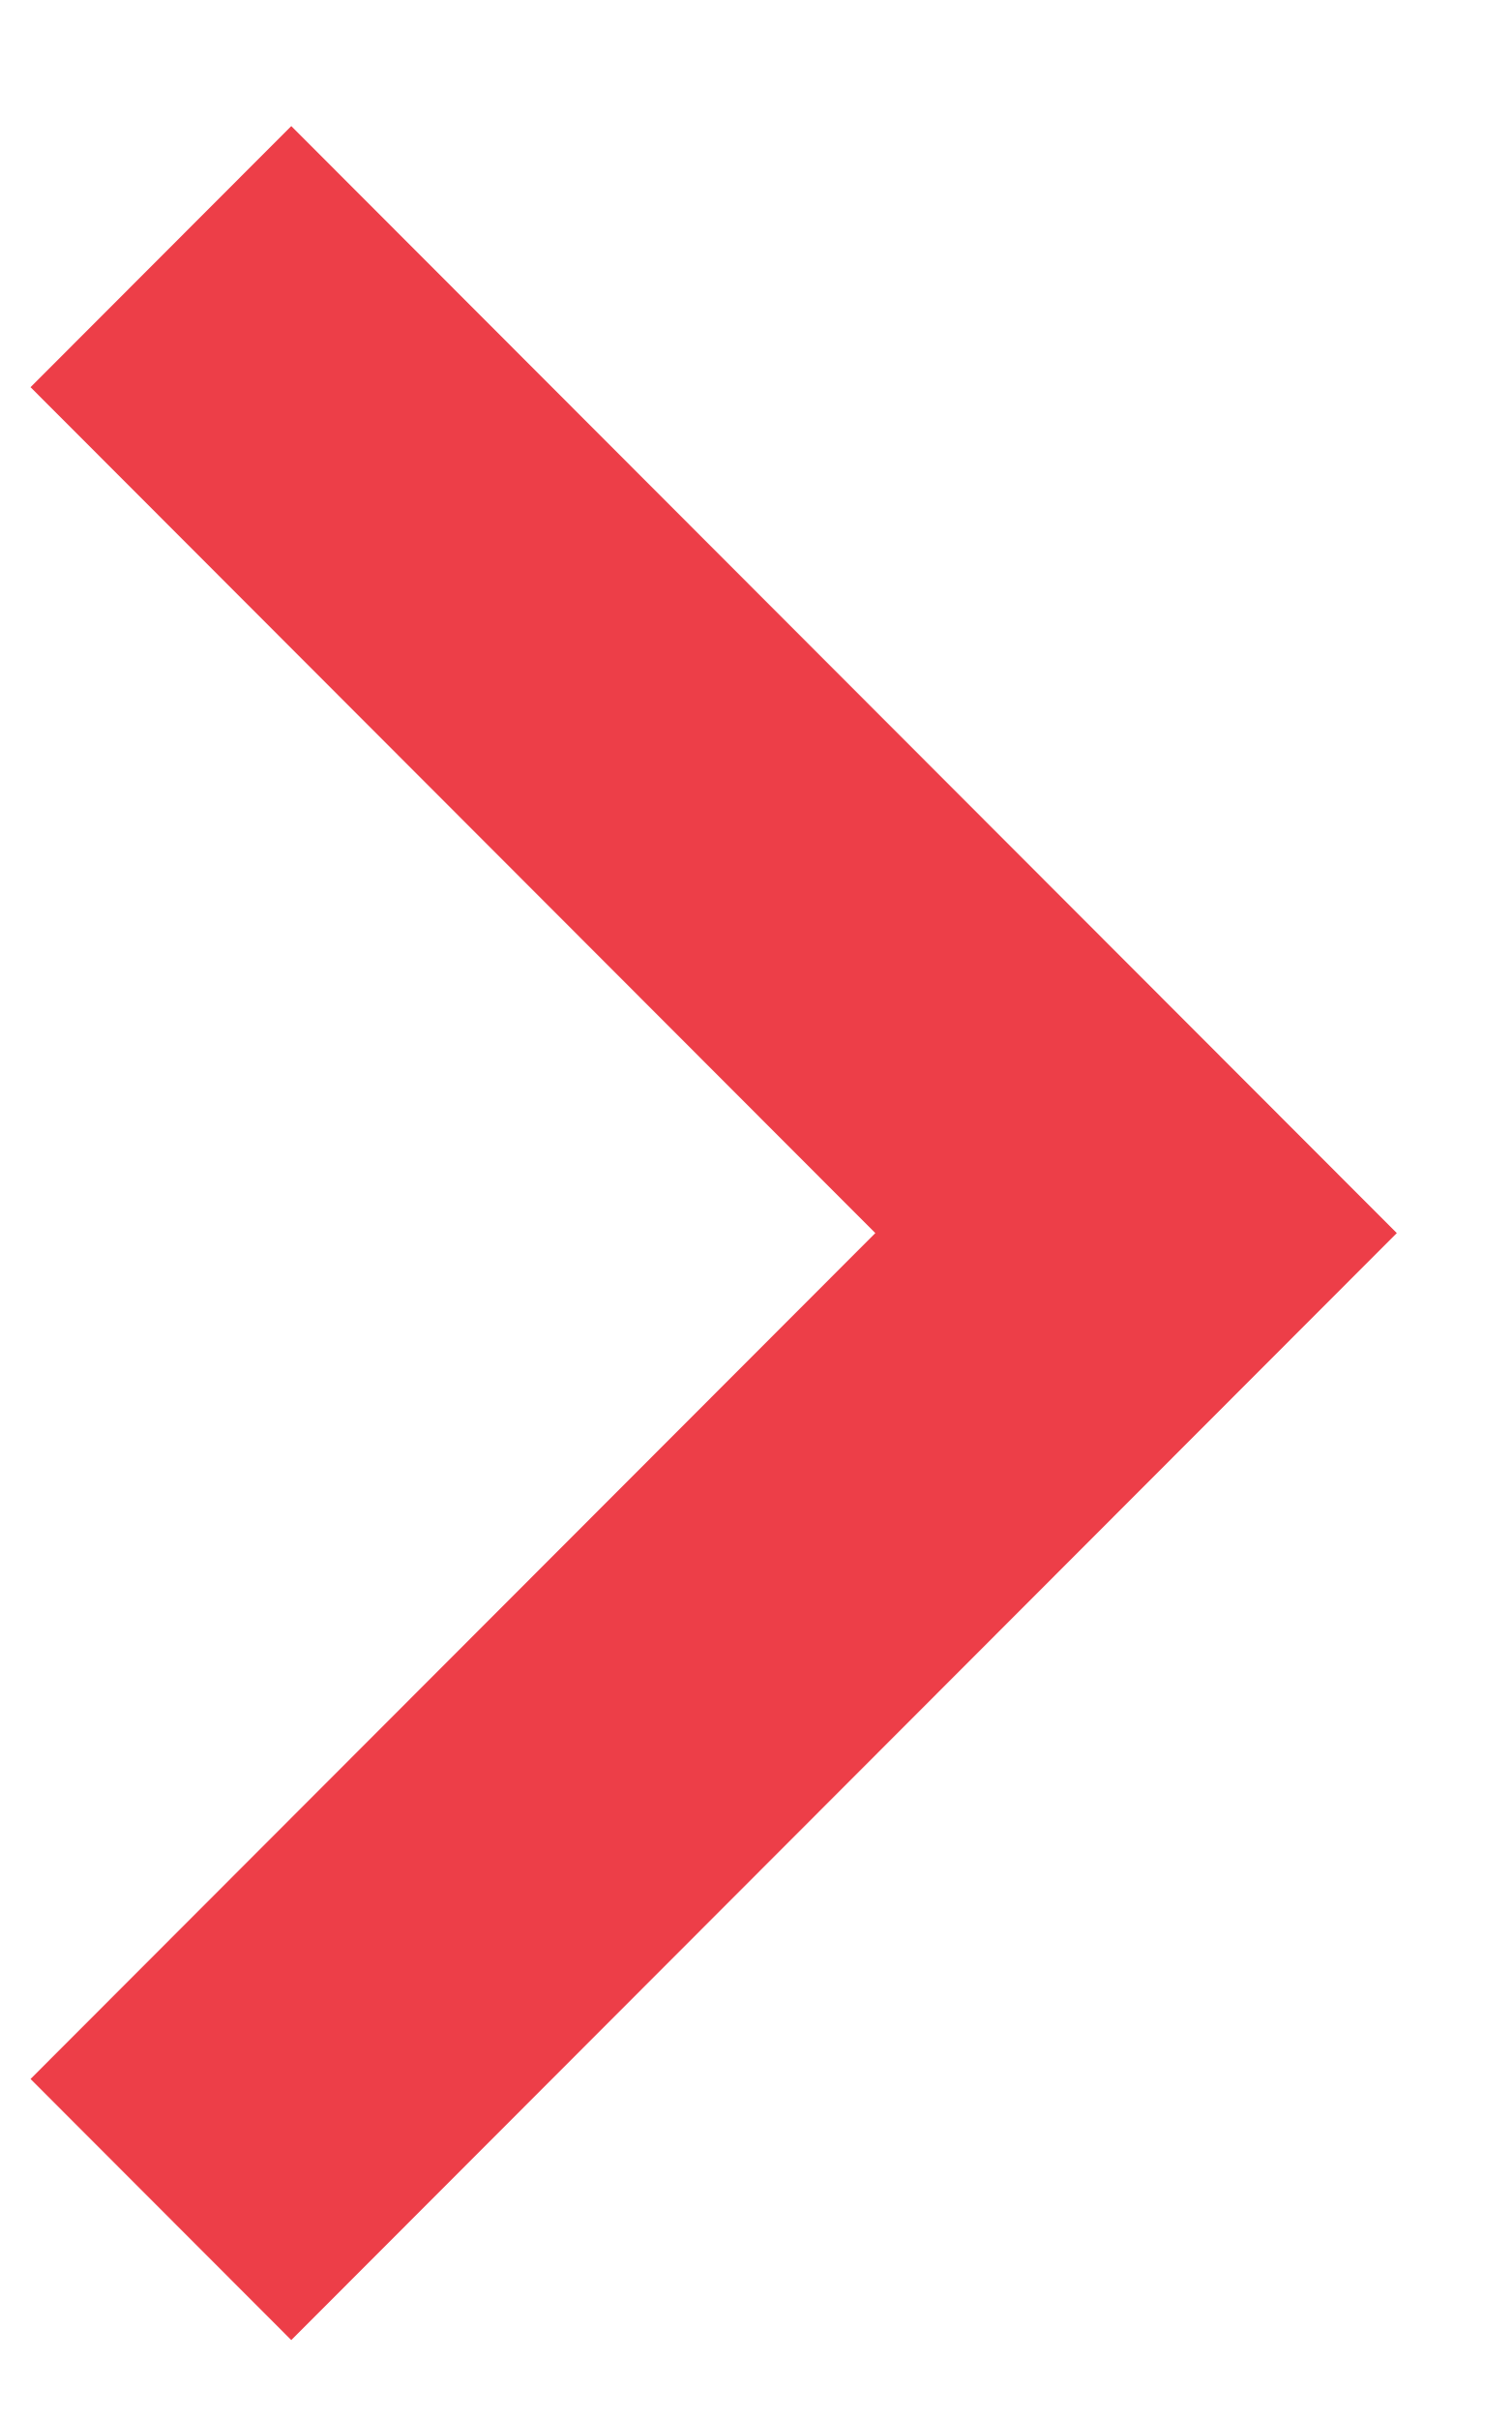
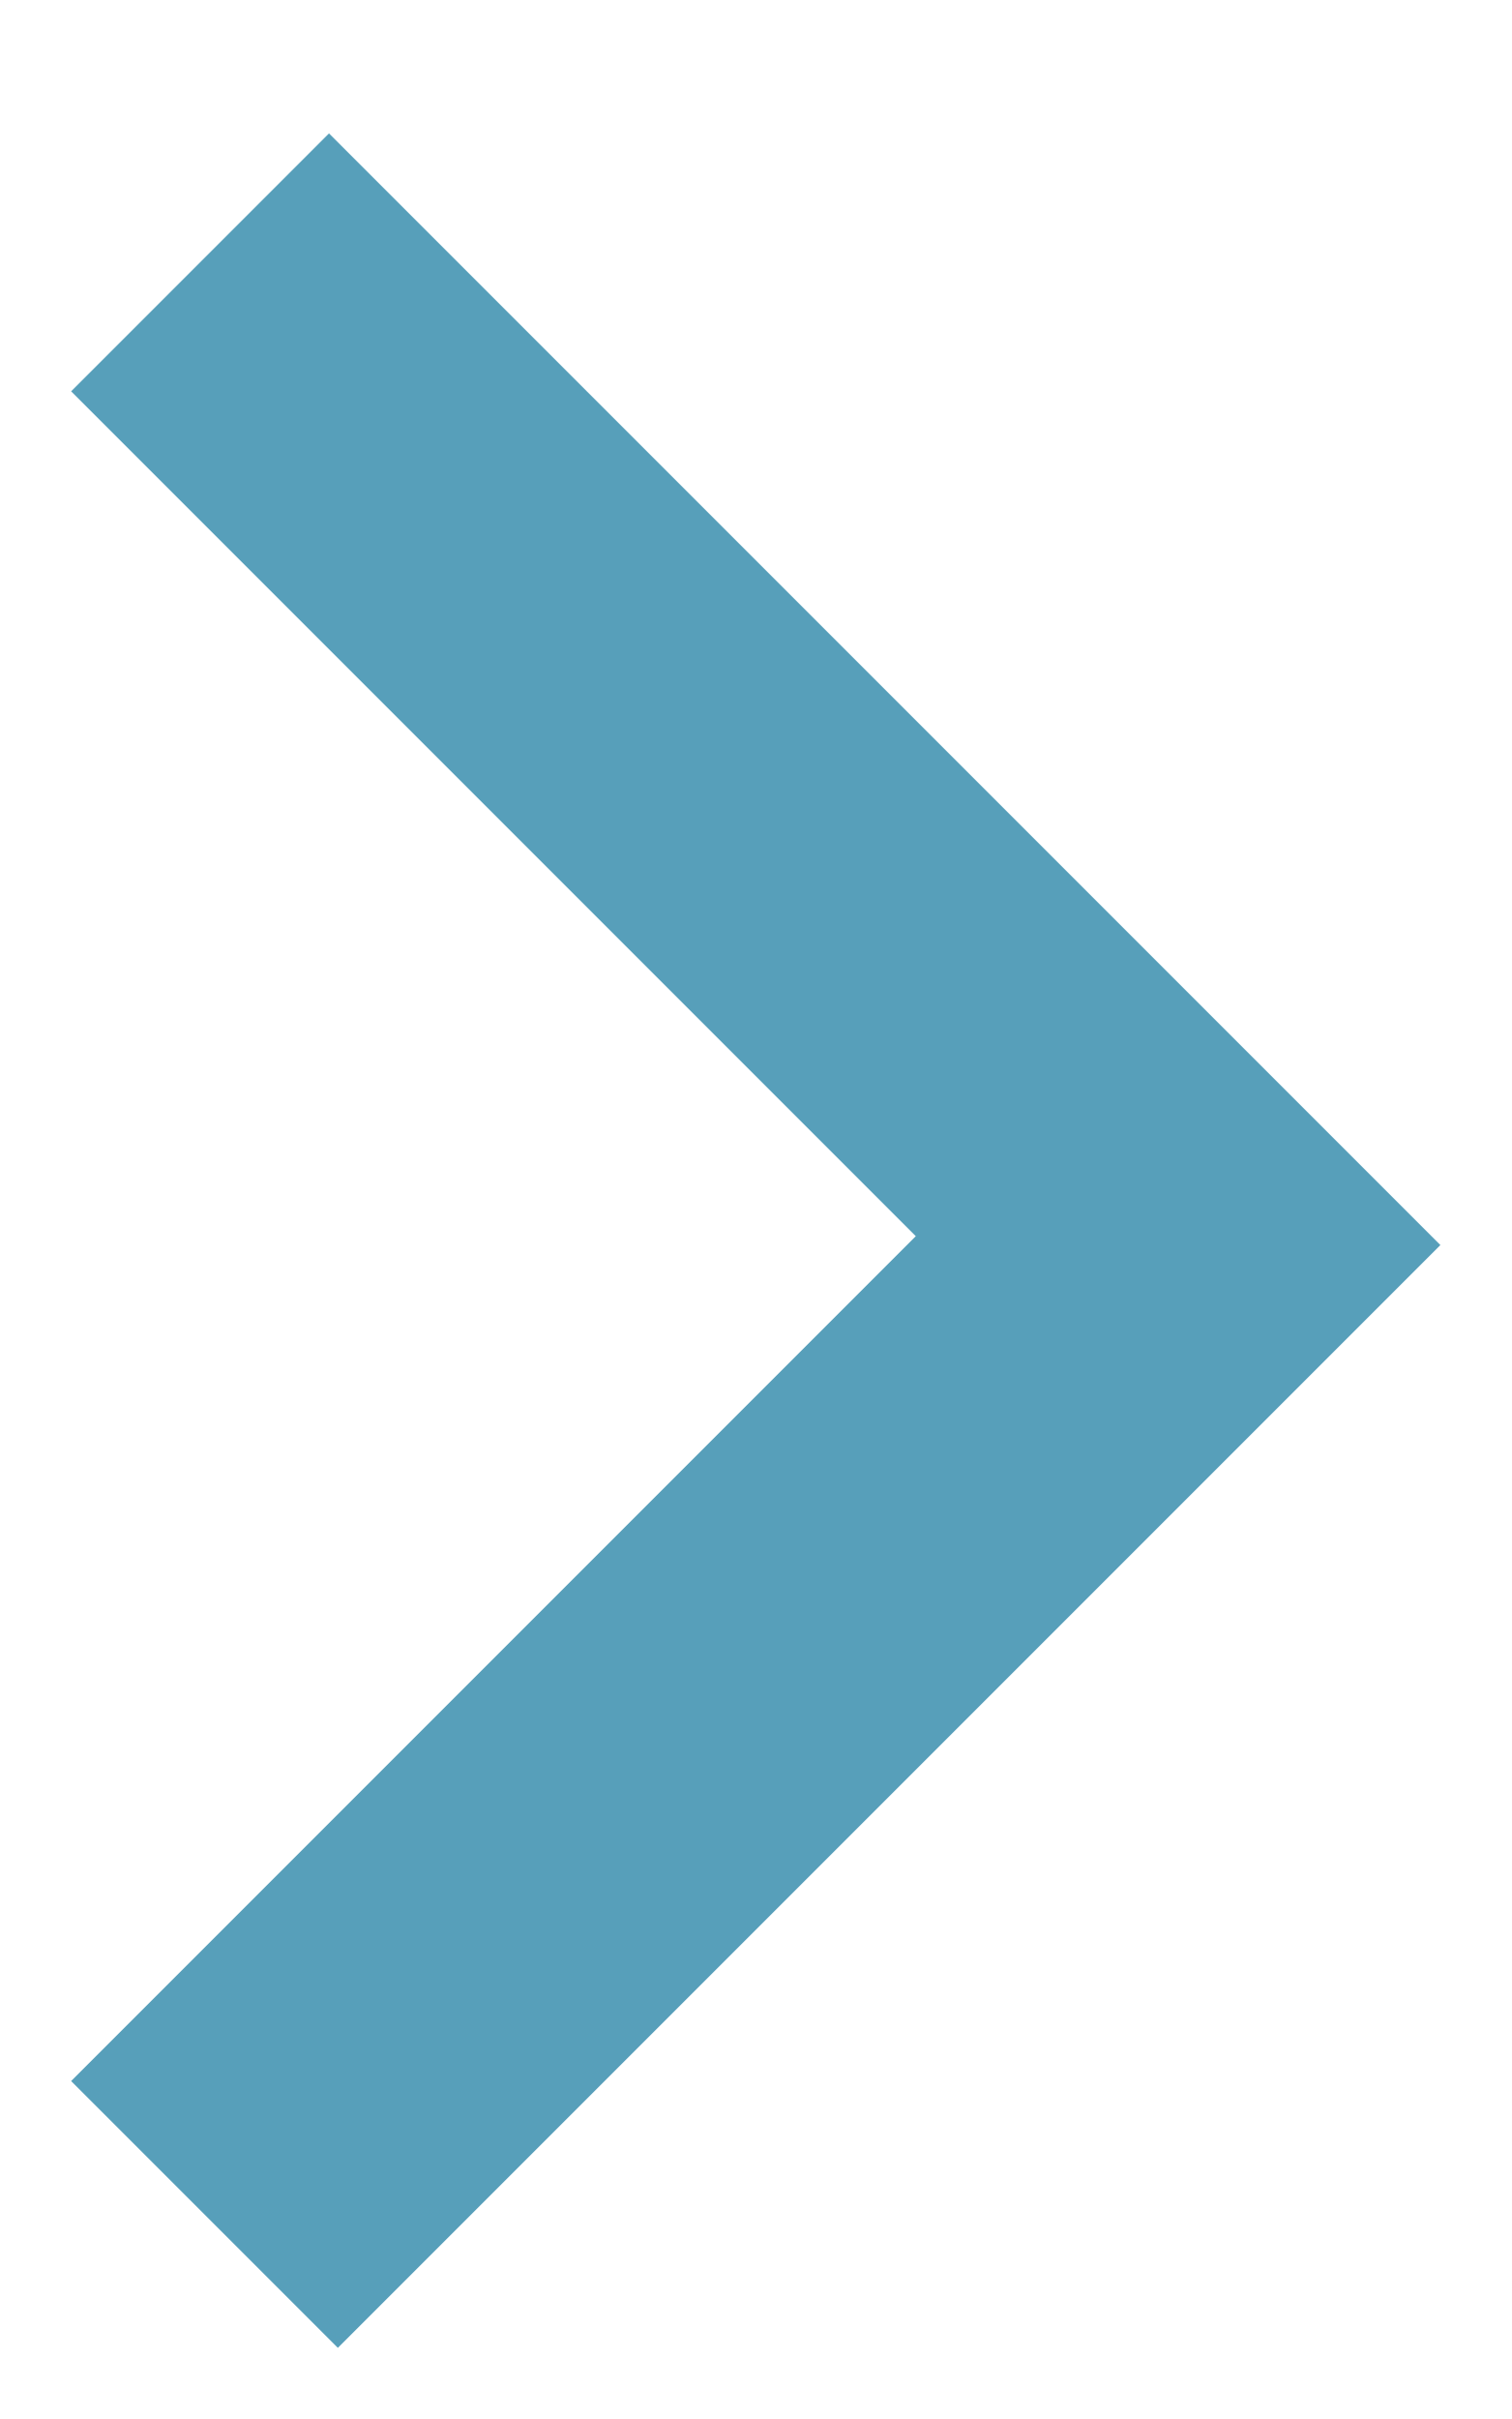
- <svg xmlns="http://www.w3.org/2000/svg" width="10" height="16">
-   <path fill="#ED3E48" fill-rule="evenodd" d="M.202 13.751l5.589-5.595L.202 2.561 1.927.834l7.314 7.322-7.314 7.322-1.725-1.727z" />
+ <svg xmlns="http://www.w3.org/2000/svg" version="1.1" width="10" height="16" id="Layer_1" x="0px" y="0px" viewBox="0 0 17 26" style="enable-background:new 0 0 17 26;" xml:space="preserve">
+   <style type="text/css">
+ 	.st0{fill-rule:evenodd;clip-rule:evenodd;fill:#579FBA;}
+ </style>
+   <path class="st0" d="M0.8,22.8l9.5-9.5L0.8,3.8l2.9-2.9l12.5,12.5L3.8,25.8C3.8,25.8,0.8,22.8,0.8,22.8z" />
</svg>
